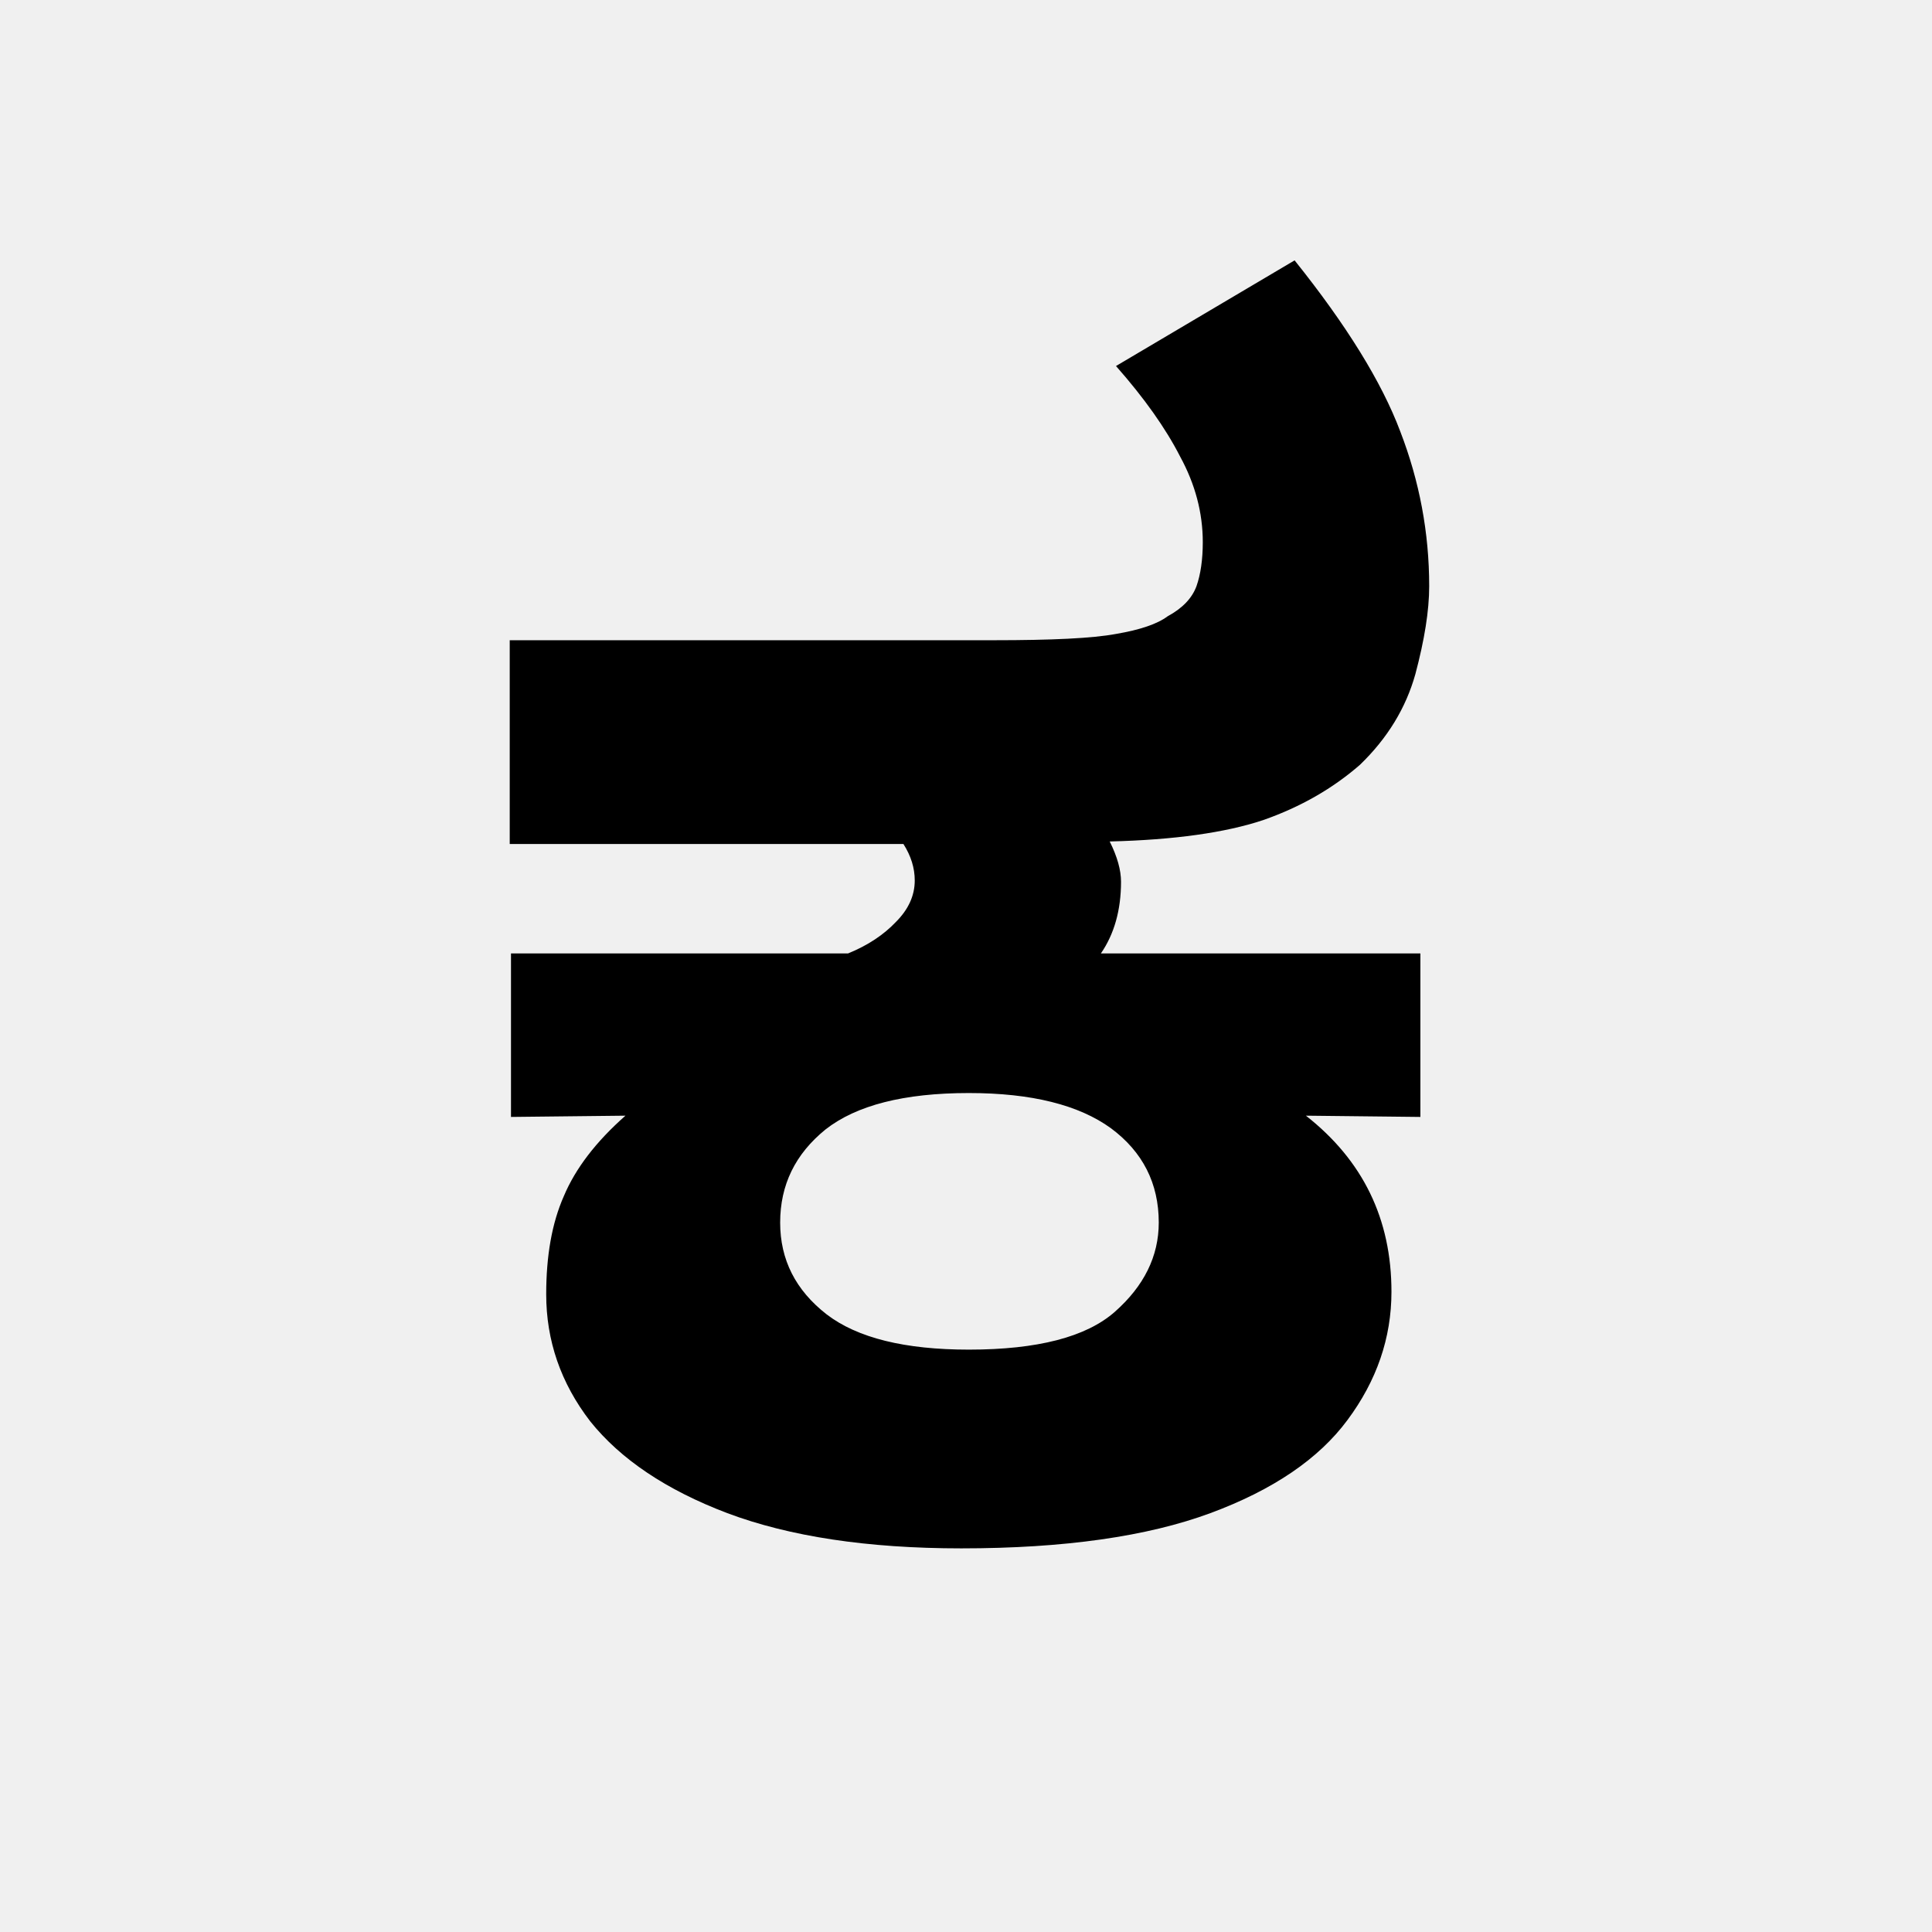
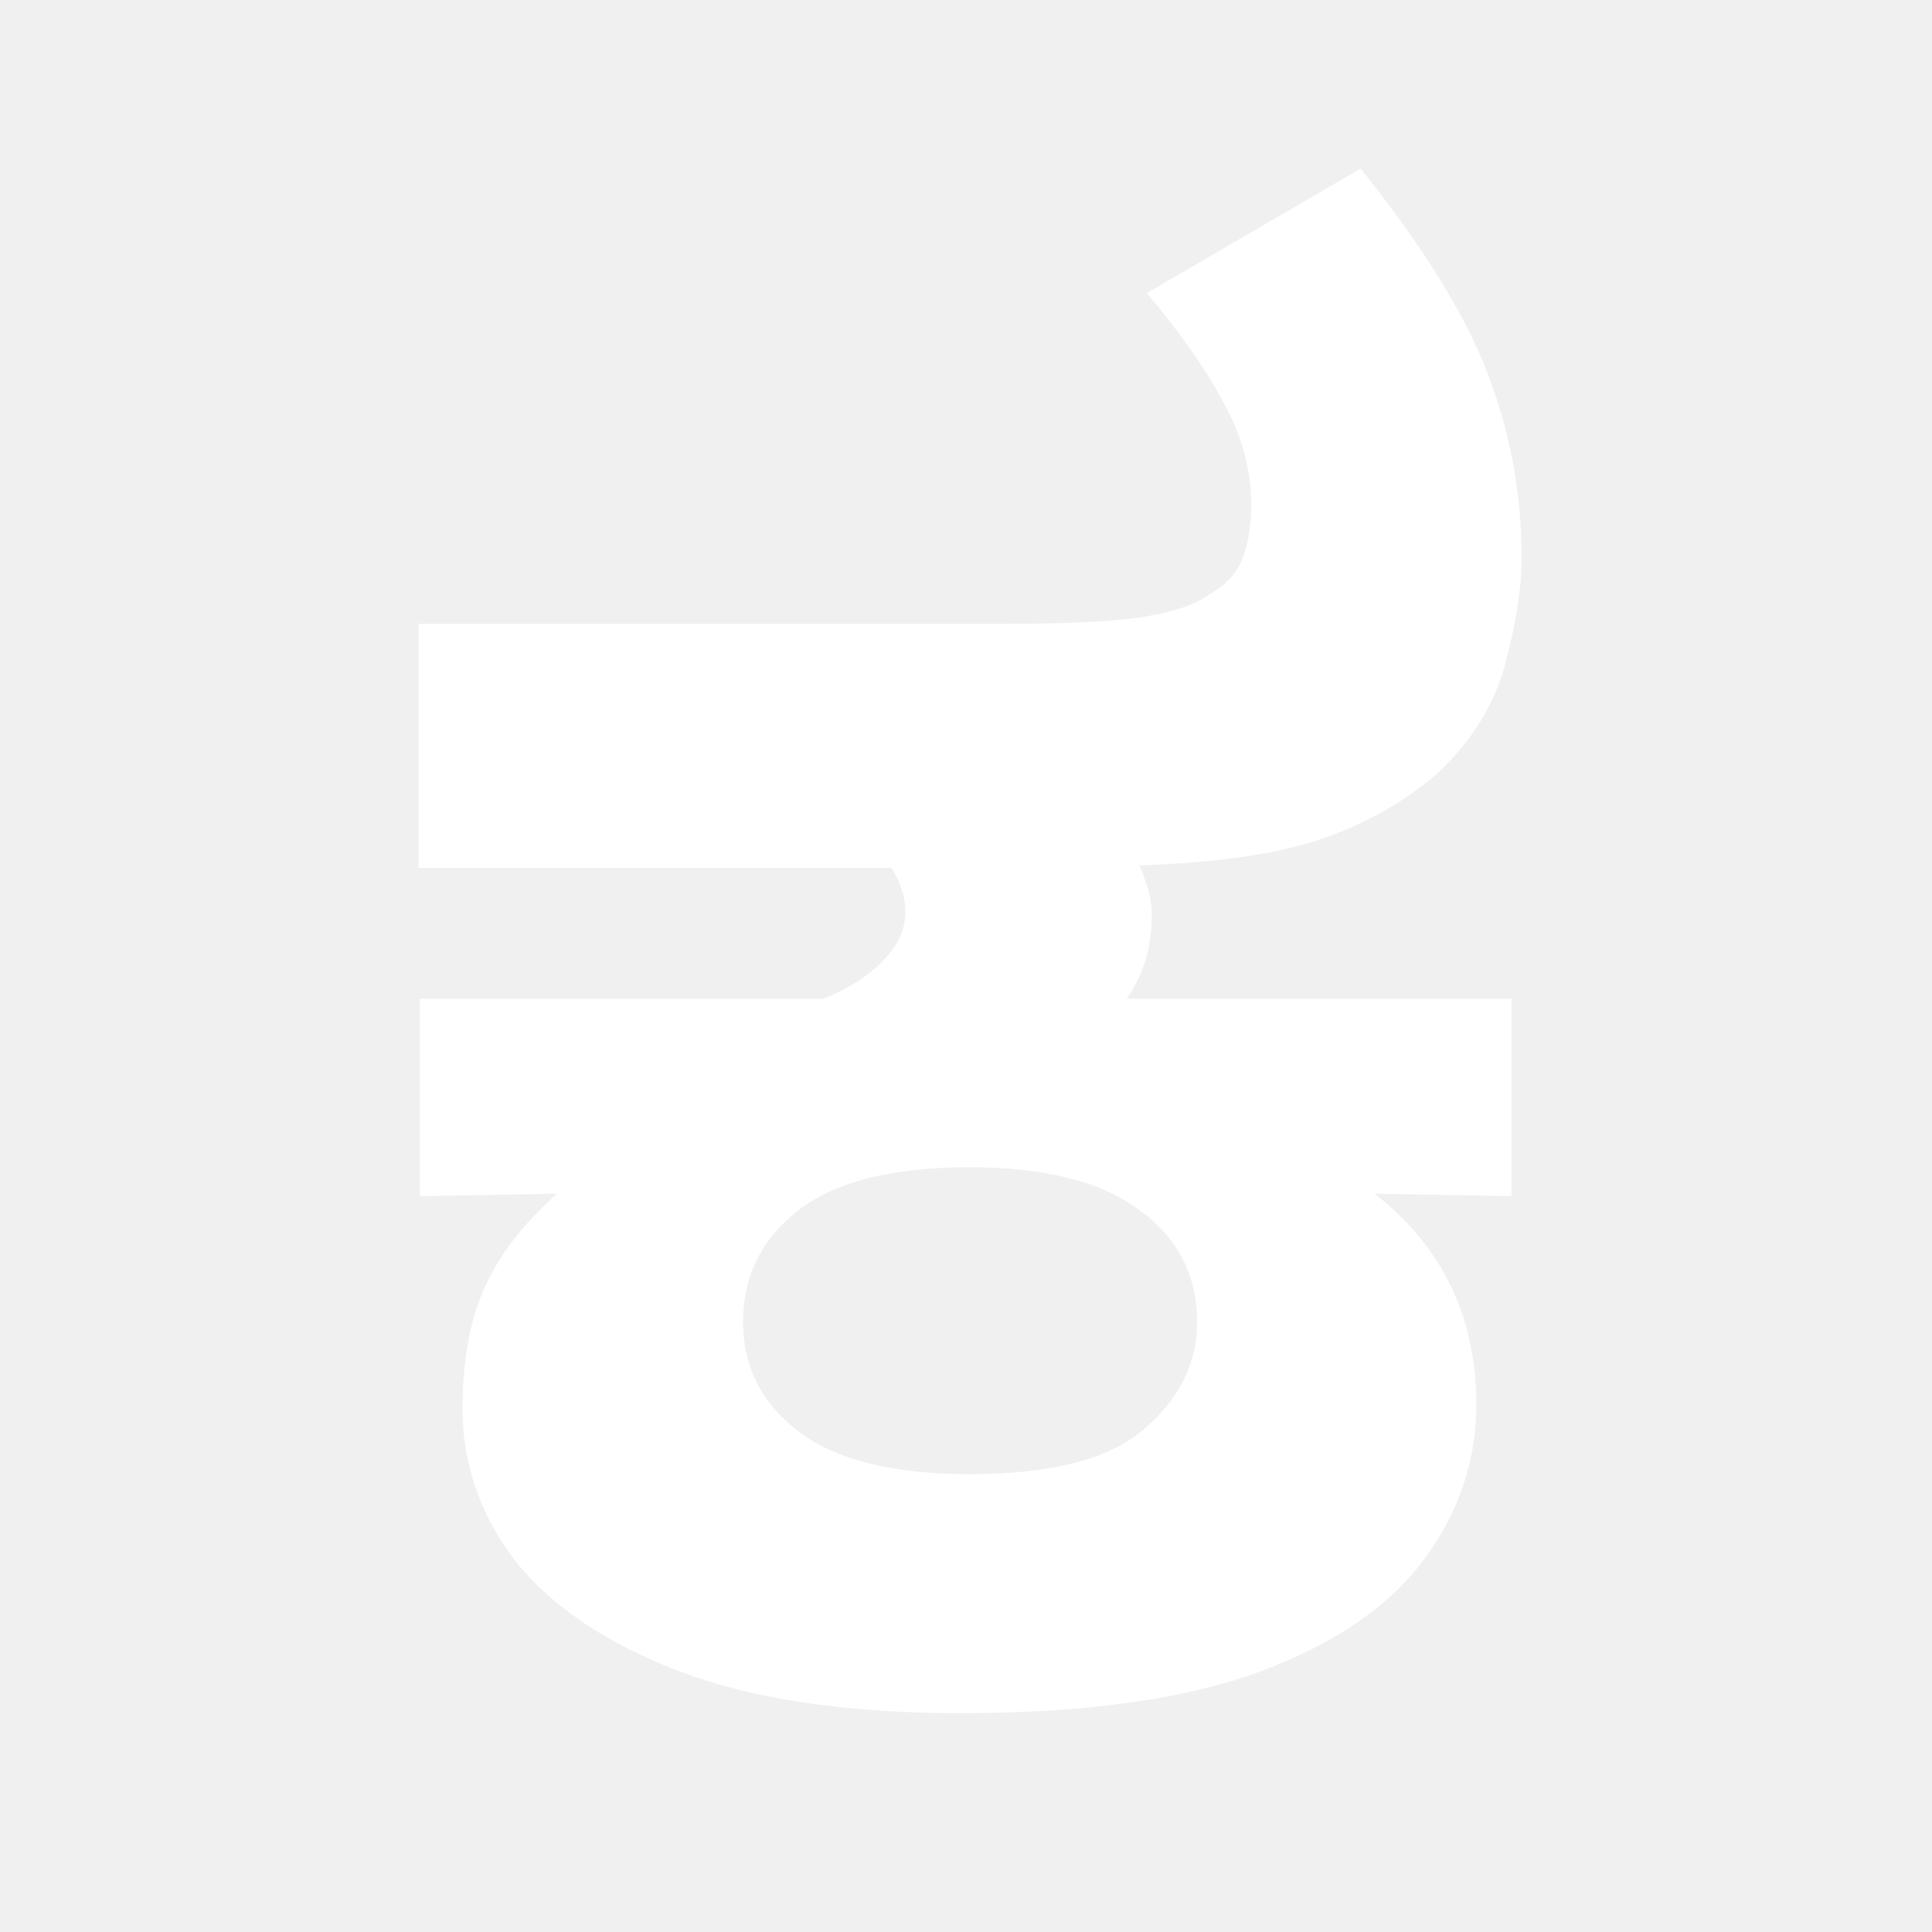
<svg xmlns="http://www.w3.org/2000/svg" width="24" height="24" viewBox="0 0 24 24">
-   <text x="12" y="19" text-anchor="middle" font-family="'Noto Sans Kannada','Tunga','Kannada Sangam MN',sans-serif" font-size="20" font-weight="700" fill="currentColor">ಕ</text>
+   <text x="12" y="21" text-anchor="middle" font-family="'Noto Sans Kannada','Tunga','Kannada Sangam MN',sans-serif" font-size="24" font-weight="700" fill="#ffffff">ಕ</text>
</svg>
